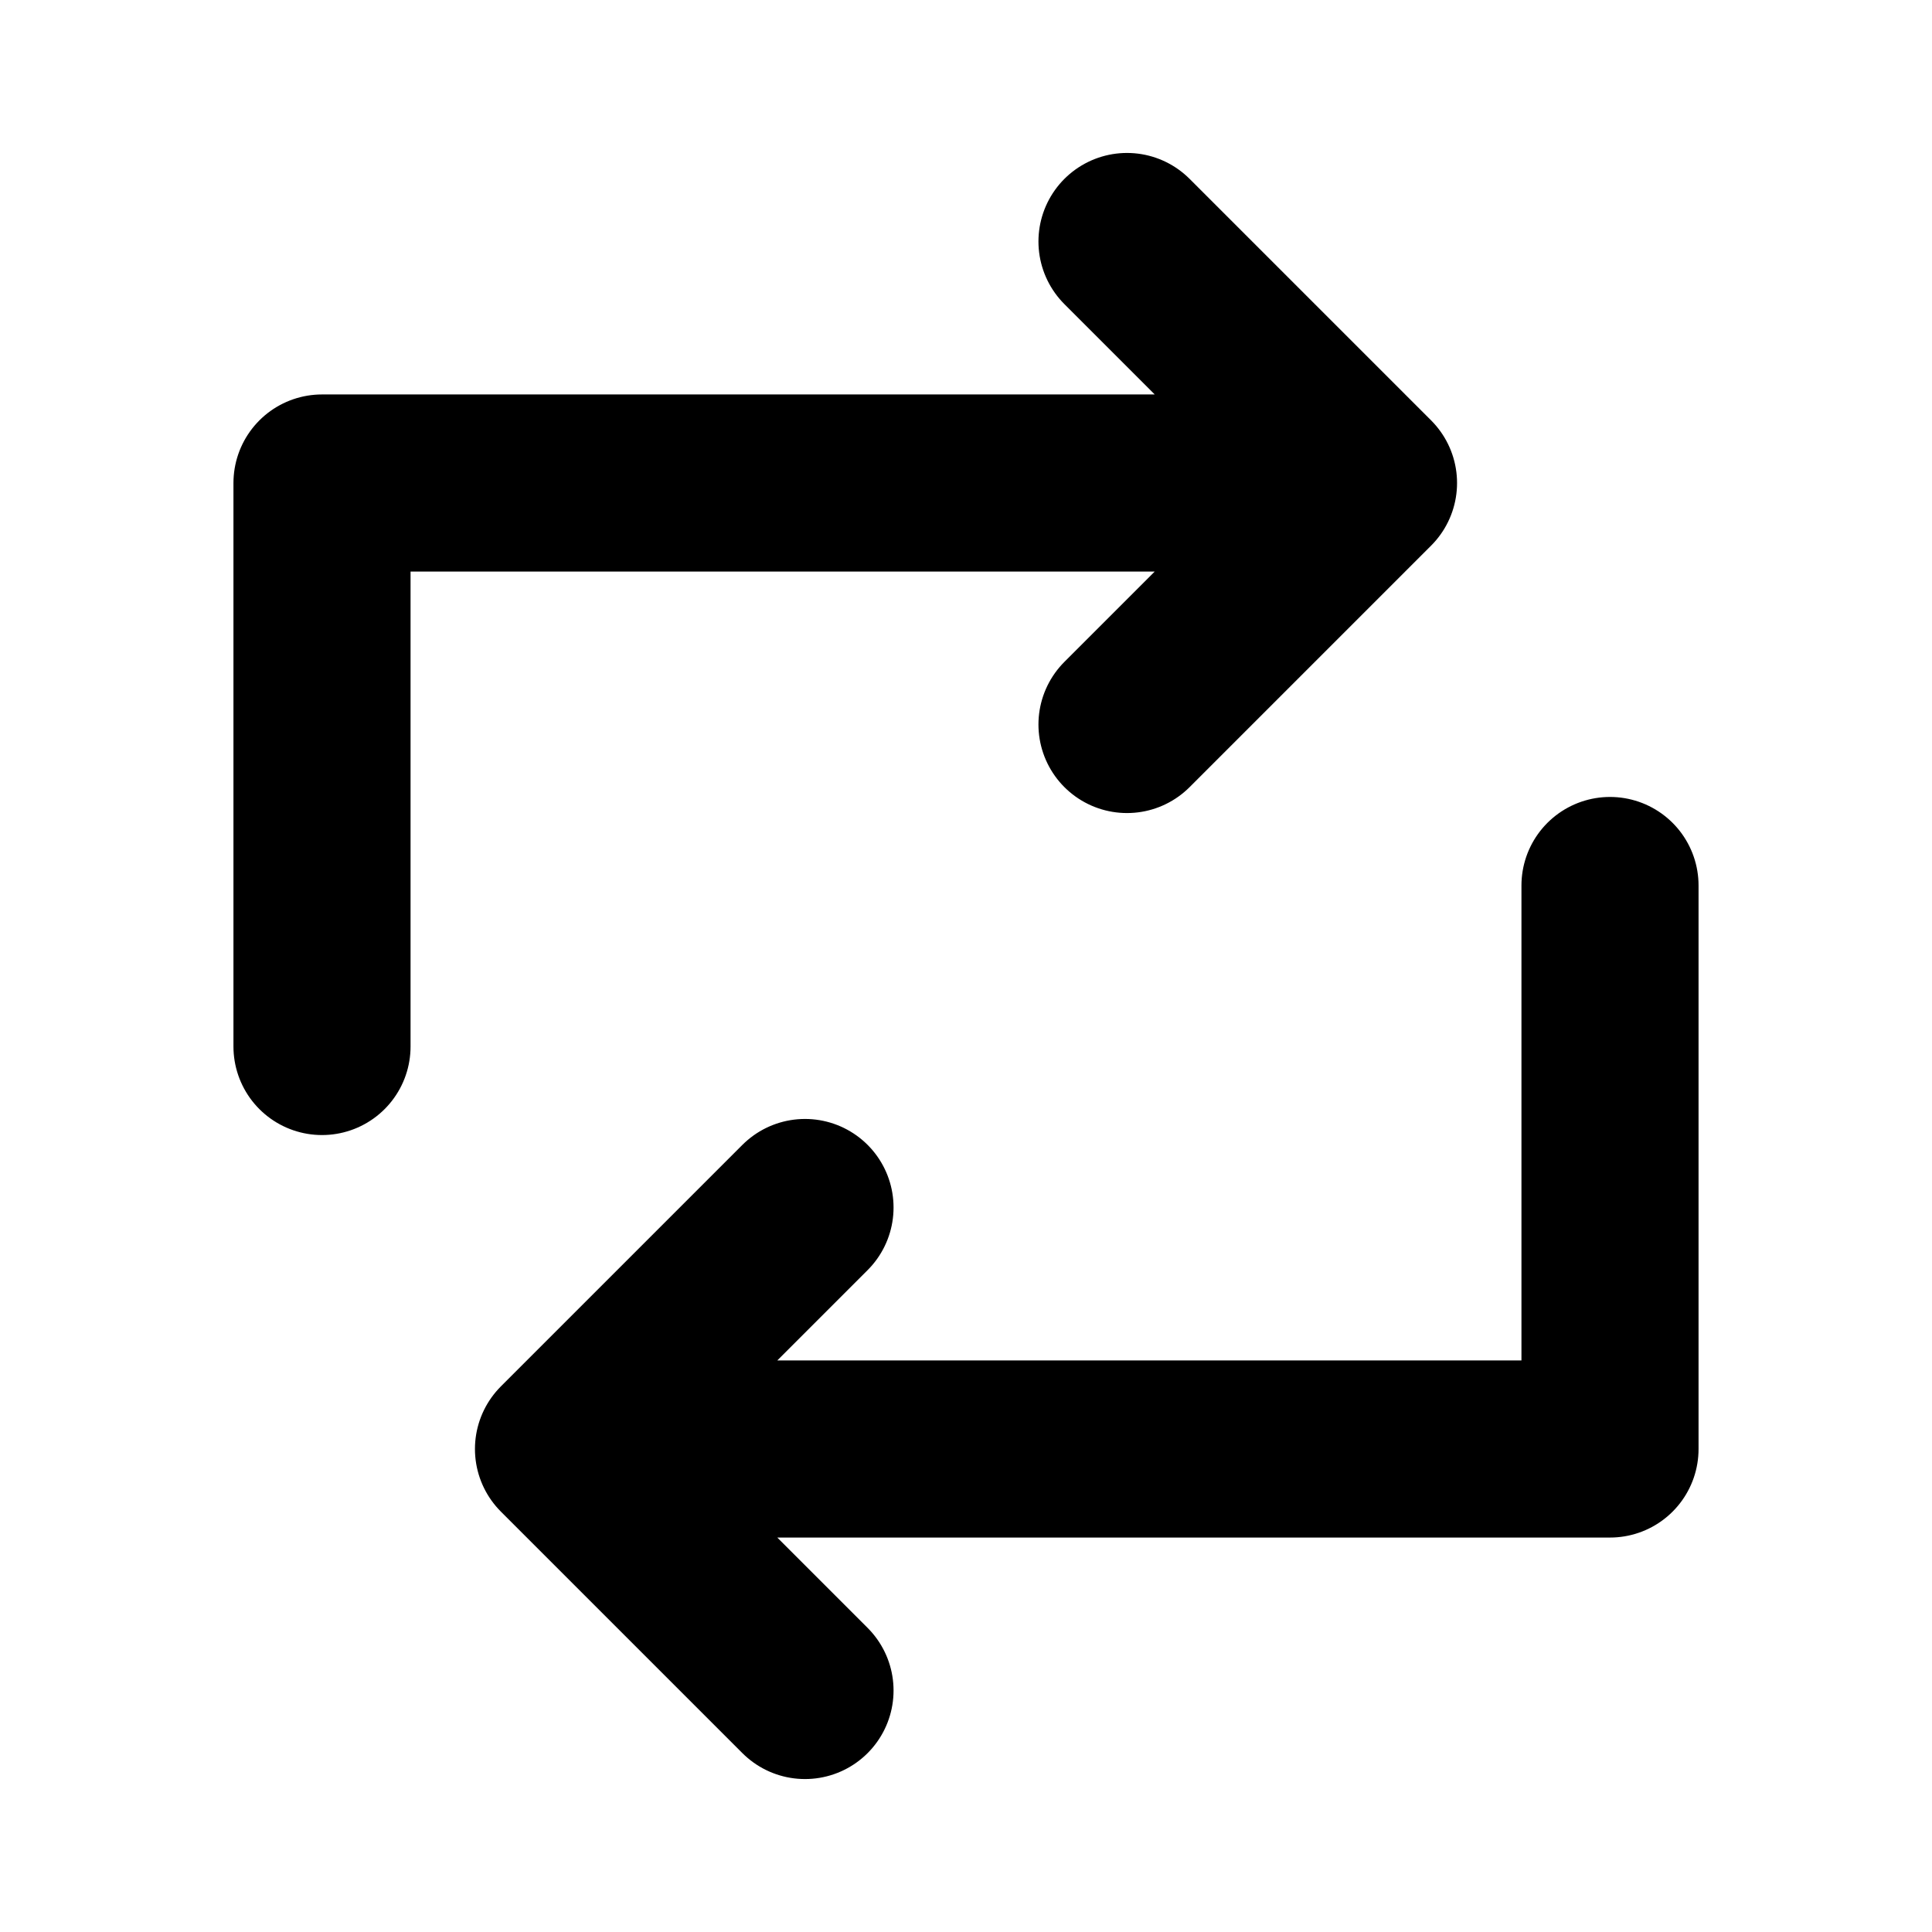
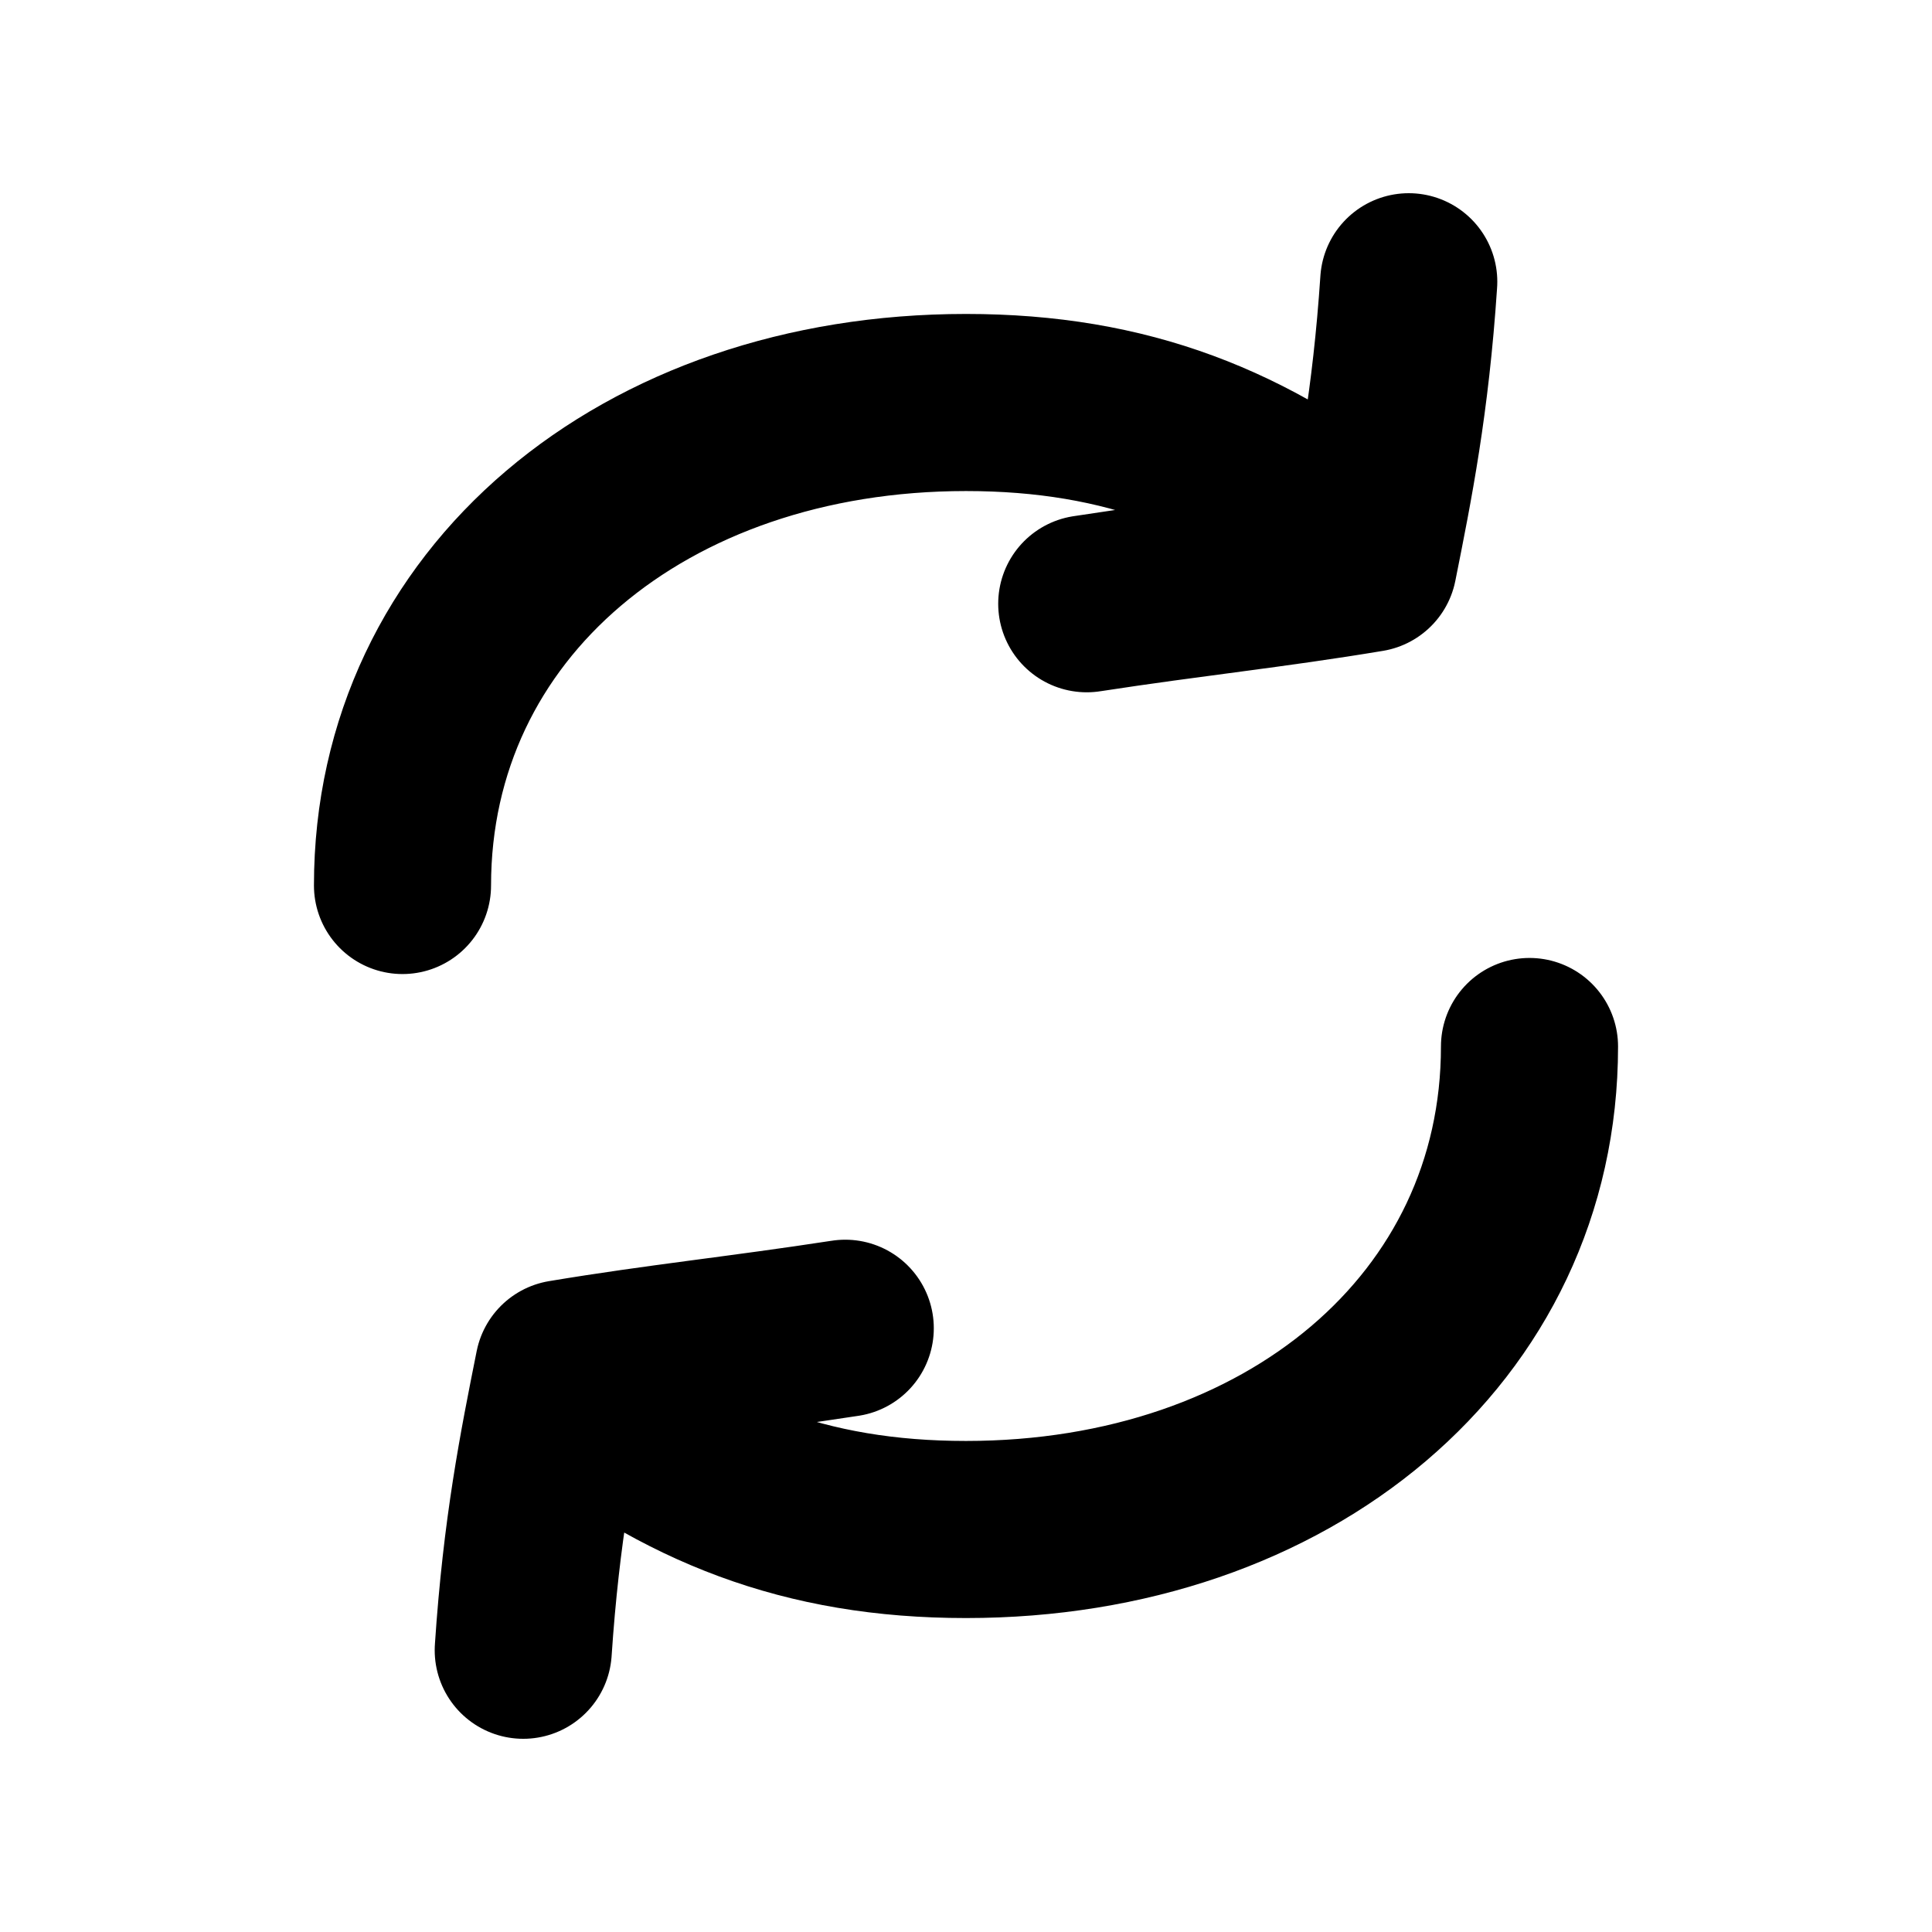
<svg xmlns="http://www.w3.org/2000/svg" width="24" height="24" viewBox="0 0 24 24">
-   <path d="M4 13 V6 H17 M14 3 L17 6 L14 9 M20 11 V18 H7 M10 21 L7 18 L10 15" fill="none" stroke="#000000" stroke-width="2.2" stroke-linecap="round" stroke-linejoin="round" />
+   <path d="M5 11 C5 7.5 8 5 12 5 C14 5 15.5 5.6 17 6.8 M17.5 3.5 C17.4 5 17.2 6 17 7 C15.8 7.2 14.8 7.3 13.5 7.5 M19 13 C19 16.5 16 19 12 19 C10 19 8.5 18.4 7 17.2 M6.5 20.5 C6.6 19 6.8 18 7 17 C8.2 16.8 9.2 16.7 10.5 16.5" fill="none" stroke="#000000" stroke-width="2.2" stroke-linecap="round" stroke-linejoin="round" />
</svg>
